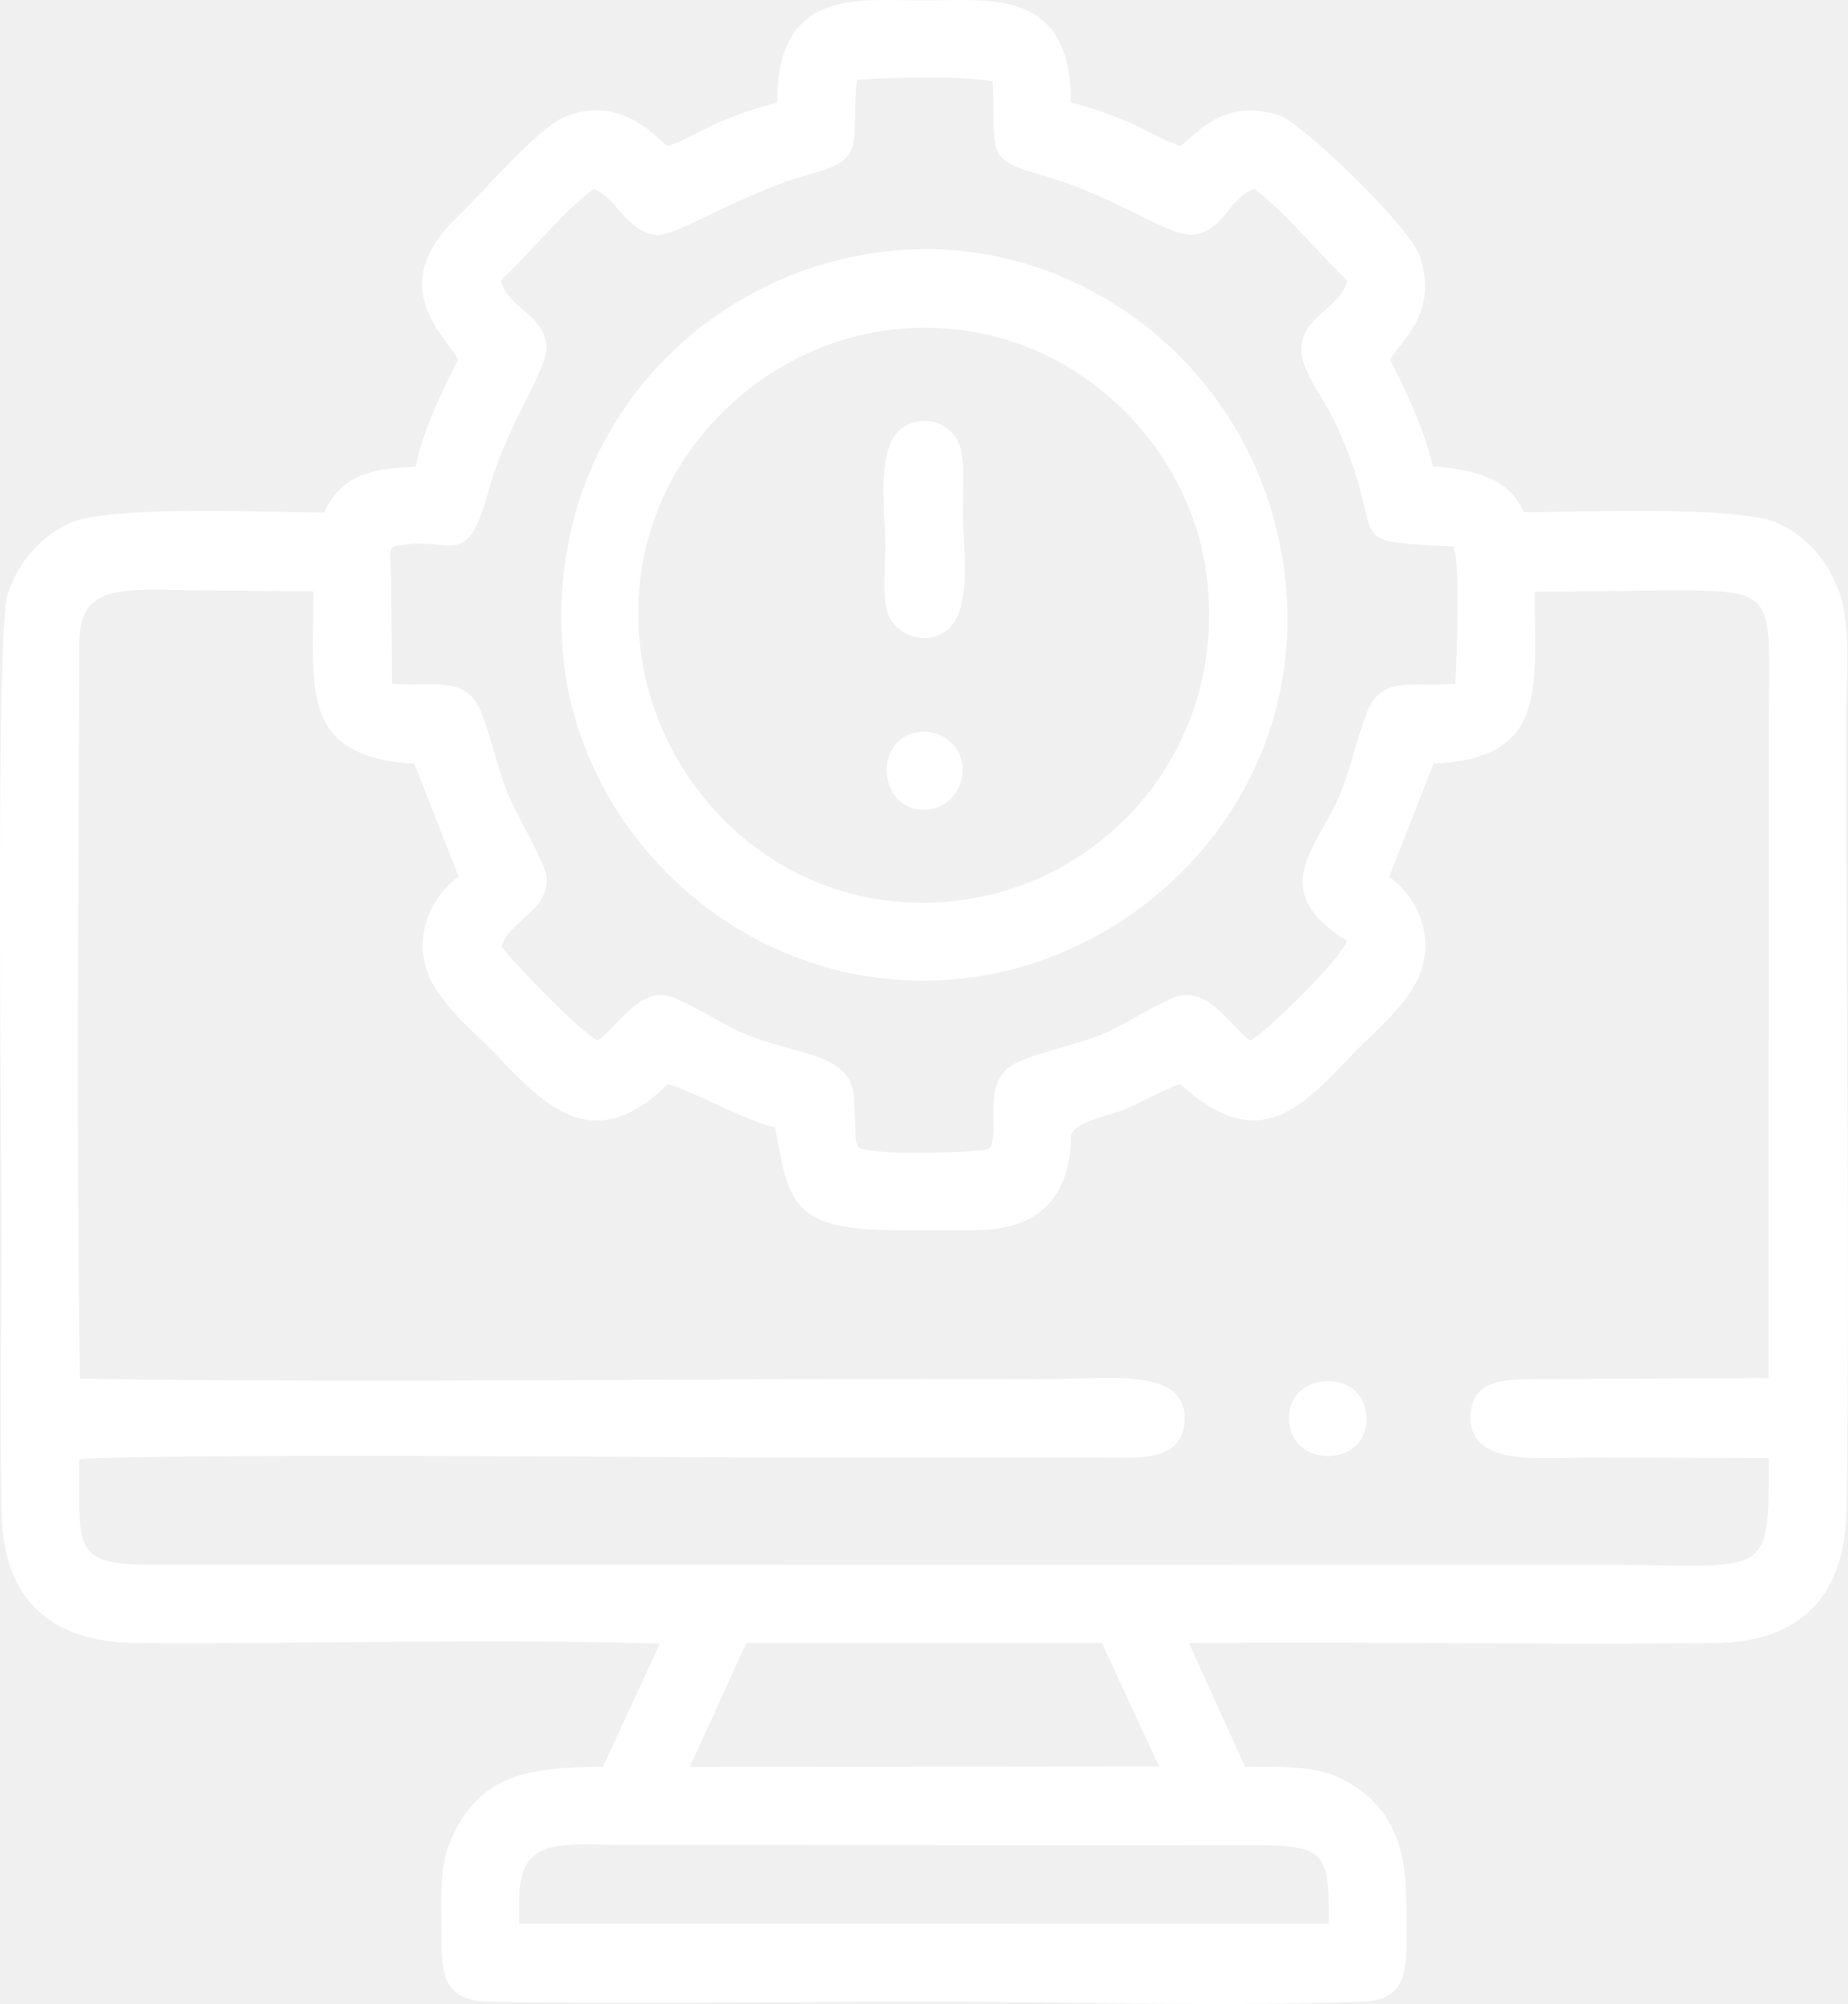
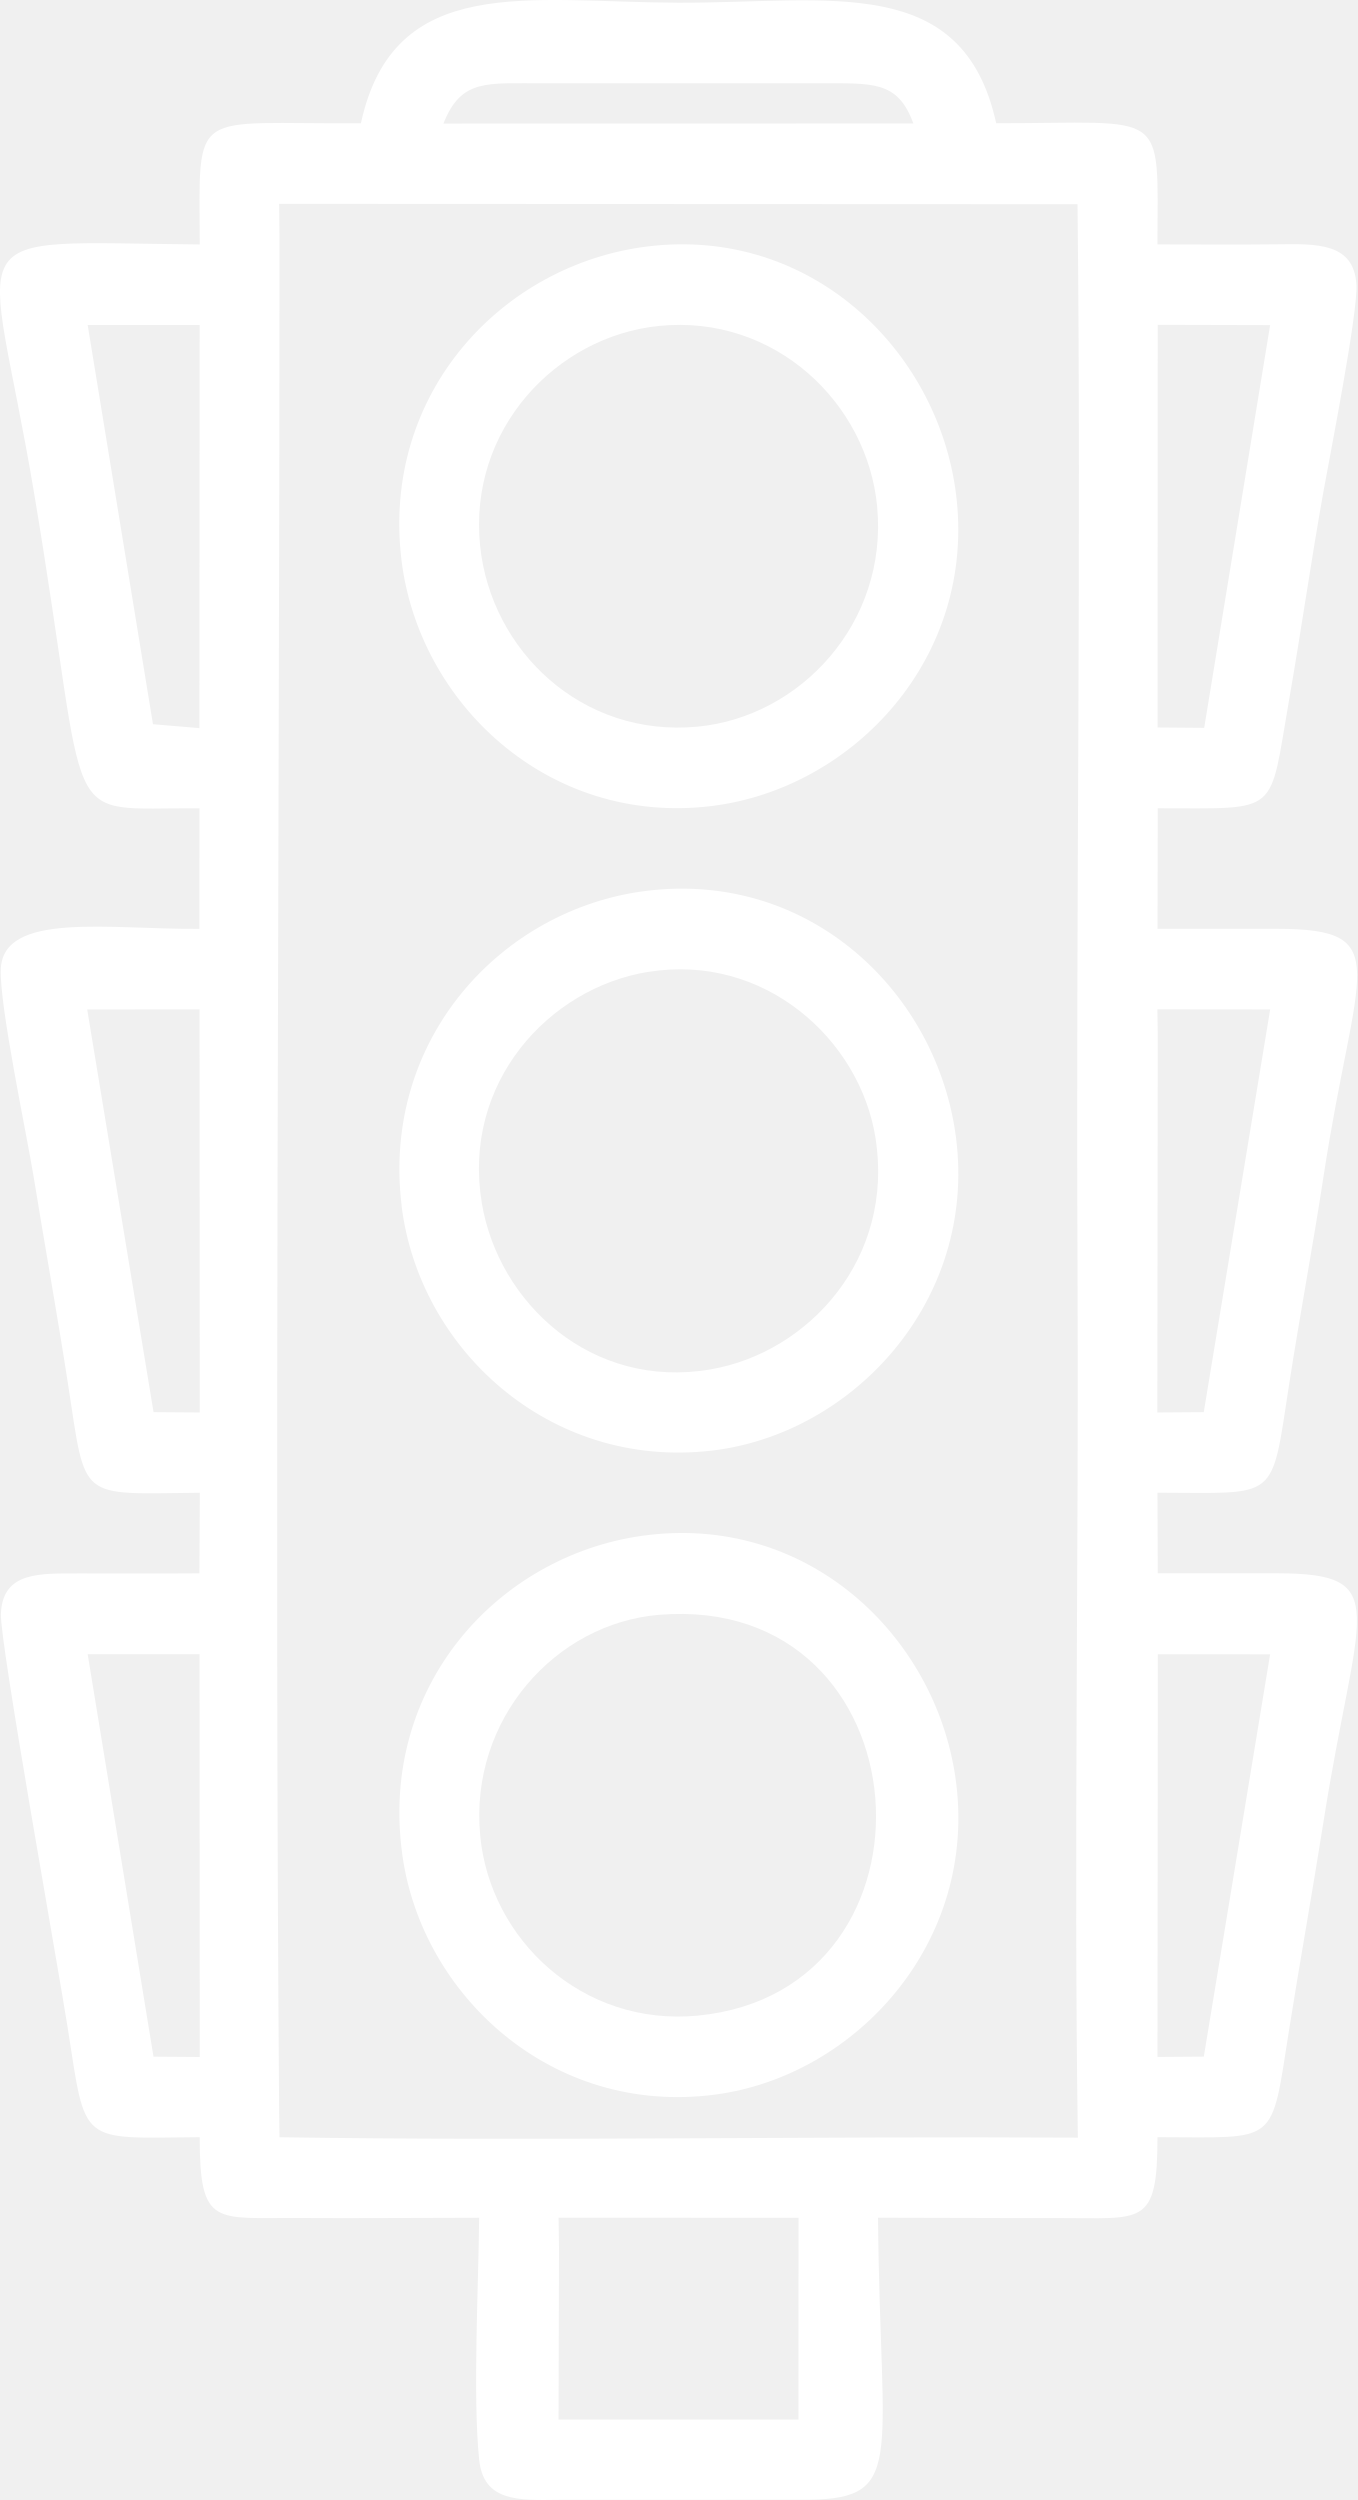
- <svg xmlns="http://www.w3.org/2000/svg" width="95" height="103" viewBox="0 0 95 103" fill="none">
-   <path fill-rule="evenodd" clip-rule="evenodd" d="M26.691 97.66C26.691 94.266 28.914 94.844 32.538 94.826L64.868 94.84C68.292 94.84 68.32 95.534 68.32 98.872L26.691 98.875V97.66ZM66.317 73.349C66.757 75.567 70.606 75.307 70.225 72.587C69.881 70.136 65.766 70.57 66.317 73.349ZM47.02 37.663C44.647 38.267 45.38 42.199 48.032 41.543C48.991 41.306 49.708 40.183 49.434 39.08C49.189 38.093 48.105 37.388 47.02 37.663ZM46.662 21.834C44.944 22.621 45.509 26.02 45.517 28.143C45.52 29.153 45.31 30.93 45.736 31.74C46.136 32.502 47.255 33.117 48.34 32.614C50.096 31.798 49.508 28.409 49.508 26.335C49.509 25.337 49.642 23.536 49.282 22.74C48.915 21.925 47.847 21.291 46.662 21.834ZM32.954 33.568C31.765 24.848 38.258 17.953 45.6 16.976C54.202 15.832 61.207 22.327 62.056 29.753C63.054 38.478 56.868 45.324 49.353 46.275C40.683 47.372 33.968 40.997 32.954 33.568V33.568ZM28.981 33.97C30.004 43.409 38.951 51.568 49.7 50.267C59.104 49.129 67.464 40.421 66.029 29.354C64.659 18.784 55.12 11.641 45.226 12.96C35.591 14.244 27.765 22.749 28.981 33.97ZM38.364 84.444L56.649 84.44L59.589 90.789L35.467 90.816L38.365 84.444H38.364ZM34.334 55.719C35.944 56.214 37.716 57.345 39.849 57.961C40.548 61.703 40.628 63.248 46.109 63.227H50.099C53.382 63.227 55.039 61.578 55.072 58.281C55.49 57.584 57.045 57.34 57.83 57.017C58.829 56.605 59.859 55.975 60.677 55.719C64.836 59.529 67.07 56.736 69.657 54.062C70.639 53.047 72.356 51.642 72.965 50.147C73.874 47.919 72.63 45.892 71.419 45.074L73.701 39.245C79.685 39.014 78.875 35.172 78.904 30.418L85.823 30.347C91.48 30.353 90.966 30.344 90.935 37.385L90.924 70.829L78.638 70.889C76.95 70.889 75.559 71.124 75.604 72.942C75.663 75.319 79.002 74.935 81.632 74.911L90.936 74.94C90.932 81.469 91.033 80.375 81.632 80.431L7.393 80.413C3.616 80.418 4.101 79.177 4.075 75C7.771 74.696 33.336 74.878 38.924 74.913L56.486 74.911C58.424 74.911 60.858 75.214 60.902 72.944C60.955 70.19 56.815 70.907 53.493 70.889C37.304 70.803 20.115 71.117 4.108 70.859C3.924 58.838 4.042 45.118 4.076 32.965C4.085 29.851 6.668 30.32 10.386 30.347L16.11 30.392C16.132 35.31 15.314 38.901 21.301 39.255L23.579 45.056C22.423 45.878 21.186 47.794 21.989 50.004C22.54 51.517 24.285 52.962 25.261 53.954C27.696 56.43 30.27 59.727 34.334 55.719L34.334 55.719ZM44.052 4.1C45.745 3.983 49.442 3.876 51.03 4.184C51.242 7.726 50.522 8.158 53.394 8.953C57.505 10.091 60.16 12.287 61.435 12.051C63.016 11.759 63.158 10.161 64.481 9.713C65.738 10.558 67.99 13.217 69.257 14.413C68.914 15.807 67.236 16.157 66.938 17.571C66.676 18.812 67.91 20.239 68.445 21.32C71.735 27.974 68.368 27.788 74.708 28.082C75.115 28.928 74.882 33.996 74.817 35.14C72.723 35.359 71.046 34.64 70.278 36.609C69.708 38.07 69.478 39.466 68.829 40.969C67.704 43.576 65.072 45.78 69.249 48.352C69.004 49.26 64.892 53.248 64.27 53.479C63.352 52.824 62.274 50.94 60.755 51.158C60.008 51.266 57.83 52.671 56.754 53.123C55.428 53.68 53.304 54.115 52.263 54.623C50.523 55.47 51.29 57.466 51.016 58.632C50.882 59.203 51.107 58.705 50.821 59.046C50.604 59.232 44.318 59.448 44.111 58.918C44.099 58.887 44.059 58.822 44.046 58.782C44.032 58.74 44.006 58.682 43.994 58.633L43.902 56.279C43.589 54.045 40.996 54.304 38.117 53.067C37.148 52.65 34.876 51.189 34.104 51.136C32.717 51.042 31.651 52.839 30.742 53.479C29.96 53.185 26.32 49.412 25.78 48.636C26.293 47.184 28.222 46.864 28.099 45.047C28.059 44.456 26.552 41.824 26.182 40.97C25.545 39.499 25.258 37.778 24.674 36.468C23.872 34.67 22.169 35.339 20.154 35.143L20.114 30.956C20.142 27.947 19.742 28.14 20.764 27.996C23.28 27.64 24.014 29.262 25.104 25.273C26.147 21.456 28.343 18.872 28.072 17.573C27.752 16.043 26.118 15.854 25.755 14.414C27.06 13.188 29.224 10.6 30.529 9.712C31.701 10.13 32.162 11.908 33.755 12.076C34.784 12.184 37.939 9.97 41.777 8.913C44.601 8.135 43.71 7.428 44.052 4.1ZM34.334 7.501C33.715 7.124 32.041 4.858 29.093 5.981C27.718 6.504 24.87 9.843 23.477 11.186C19.713 14.815 23.016 17.335 23.558 18.499C22.762 19.998 21.744 22.136 21.366 23.984C19.577 24.078 17.613 24.191 16.66 26.341C13.768 26.341 5.604 25.948 3.56 26.9C2.094 27.583 0.956 28.847 0.388 30.544C-0.249 32.448 0.094 60.561 0.08 64.107C0.062 68.627 0.006 73.267 0.084 77.777C0.161 82.22 2.635 84.41 6.993 84.444C15.897 84.512 25.01 84.2 33.922 84.48L31 90.809C26.747 90.812 24.625 91.402 23.207 94.497C22.515 96.01 22.718 97.876 22.701 99.67C22.681 101.753 23.013 102.842 25.144 102.882C32.541 103.02 40.092 102.877 47.506 102.877C54.874 102.877 62.766 103.153 70.068 102.879C72.166 102.8 72.33 101.49 72.309 99.468C72.279 96.639 72.594 93.316 69.038 91.457C67.637 90.724 65.749 90.809 64.01 90.81L61.124 84.45C70.148 84.363 79.199 84.545 88.219 84.446C92.599 84.397 94.874 81.975 94.932 77.574C95.106 64.298 94.89 50.173 94.914 36.783C94.917 34.893 95.171 32.055 94.552 30.408C93.962 28.837 92.898 27.527 91.297 26.851C89.249 25.985 81.179 26.328 78.351 26.328C77.578 24.628 76.015 24.162 73.657 23.968C73.28 22.177 72.217 19.944 71.465 18.499C71.901 17.585 74.021 16.153 72.985 13.138C72.468 11.631 66.921 6.31 65.768 5.932C62.85 4.975 61.462 6.993 60.677 7.502C59.721 7.19 58.758 6.582 57.908 6.229C57.161 5.918 55.969 5.468 55.061 5.279C55.059 -0.614 50.974 0.022 47.506 0.022C44.029 0.022 39.953 -0.636 39.952 5.293C38.964 5.496 37.895 5.894 36.969 6.286C36.059 6.672 35.173 7.248 34.334 7.501L34.334 7.501Z" fill="white" />
+ <svg xmlns="http://www.w3.org/2000/svg" width="57" height="105" viewBox="0 0 57 105" fill="none">
+   <path fill-rule="evenodd" clip-rule="evenodd" d="M23.463 93.144L33.538 93.148L33.535 101.619H23.459L23.478 94.422L23.461 93.142L23.463 93.144ZM27.224 40.821C32.113 40.025 36.116 43.662 36.77 47.786C37.575 52.846 33.973 56.804 29.843 57.514C24.845 58.376 20.93 54.722 20.235 50.522C19.401 45.491 23.03 41.5 27.224 40.818V40.821ZM16.868 50.652C17.599 56.613 23.024 61.7 29.851 60.931C35.787 60.262 41.032 54.664 40.153 47.786C39.379 41.726 34.049 36.552 27.131 37.418C21.095 38.173 16.008 43.617 16.87 50.652H16.868ZM20.167 77.084C19.711 72.194 23.352 68.178 27.686 67.822C38.954 66.9 40.079 83.619 29.305 84.656C24.469 85.122 20.575 81.469 20.167 77.084ZM16.901 77.929C17.724 83.789 23.166 88.877 30.032 87.974C35.927 87.2 41.118 81.57 40.13 74.671C39.273 68.673 33.886 63.525 26.953 64.506C20.947 65.357 15.899 70.79 16.901 77.927V77.929ZM20.167 22.948C19.652 18.046 23.352 14.134 27.669 13.69C32.546 13.191 36.432 16.938 36.84 21.271C37.302 26.165 33.609 30.106 29.305 30.519C24.43 30.987 20.627 27.319 20.167 22.946V22.948ZM27.189 10.352C21.125 11.101 16.012 16.491 16.862 23.52C17.587 29.508 23.003 34.688 29.874 33.855C35.828 33.132 41.044 27.621 40.147 20.703C39.365 14.685 34.042 9.505 27.189 10.352ZM11.729 8.562L45.256 8.577C45.418 23.261 45.184 38.439 45.256 53.187C45.315 65.173 45.094 77.95 45.27 89.781C34.283 89.716 22.583 89.932 11.739 89.764L11.724 88.714C11.525 62.831 11.739 36.038 11.739 10.049L11.724 8.562H11.729ZM3.682 69.475L8.381 69.477L8.389 86.394L6.447 86.38L3.682 69.477V69.475ZM48.626 69.479L53.345 69.481L50.56 86.378L48.614 86.392L48.628 70.95V69.479H48.626ZM3.662 42.397L8.381 42.395L8.389 59.324L6.449 59.31L3.662 42.395V42.397ZM48.612 42.392L53.347 42.397L50.558 59.31L48.608 59.324L48.626 43.457L48.61 42.39L48.612 42.392ZM48.626 13.643L53.345 13.655L50.576 30.57L48.618 30.554L48.624 13.643H48.626ZM3.682 13.649L8.385 13.651L8.375 30.581L6.425 30.417L3.682 13.649ZM18.625 5.188C19.377 3.283 20.464 3.509 22.841 3.498L34.369 3.496C36.614 3.509 37.698 3.353 38.361 5.186L18.625 5.19V5.188ZM8.389 10.267C-2.184 10.176 -0.489 9.264 1.428 20.685C3.861 35.187 2.317 33.899 8.377 33.95L8.375 39.012C4.606 39.045 0.119 38.267 0.033 40.711C-0.023 42.256 1.112 47.581 1.414 49.432C1.886 52.346 2.403 55.184 2.857 58.133C3.623 63.1 3.245 62.742 8.393 62.696L8.375 66.08C6.698 66.095 5.027 66.078 3.35 66.084C1.701 66.091 0.111 65.981 0.037 67.779C-0.012 68.965 2.459 82.703 2.849 85.203C3.617 90.124 3.305 89.805 8.387 89.762C8.387 93.567 9.048 93.132 12.572 93.156C15.087 93.173 17.609 93.146 20.124 93.146C20.099 96.006 19.851 100.629 20.124 103.301C20.304 105.068 21.753 105.018 23.469 104.993L33.531 104.989C38.144 105.039 36.965 103.641 36.877 93.144C39.394 93.144 41.912 93.165 44.429 93.159C47.978 93.148 48.614 93.556 48.614 89.762C53.731 89.766 53.364 90.164 54.148 85.214C54.614 82.277 55.125 79.45 55.587 76.513C56.993 67.561 58.567 66.091 53.651 66.078C51.976 66.074 50.301 66.078 48.626 66.078L48.614 62.694C53.733 62.698 53.374 63.118 54.146 58.129C54.599 55.2 55.139 52.361 55.585 49.43C56.929 40.607 58.657 39.023 53.651 39.01C51.976 39.006 50.301 39.01 48.616 39.01L48.626 33.948C53.809 33.944 53.286 34.298 54.144 29.384C54.653 26.465 55.057 23.603 55.578 20.683C55.86 19.111 57.038 13.125 56.97 11.959C56.87 10.188 55.295 10.24 53.649 10.261C51.978 10.281 50.285 10.265 48.612 10.265C48.63 4.472 49.057 5.18 41.84 5.176C40.447 -1.18 34.808 0.133 28.5 0.114C22.191 0.095 16.54 -1.166 15.158 5.176C7.956 5.232 8.37 4.408 8.389 10.265V10.267Z" fill="white" />
</svg>
